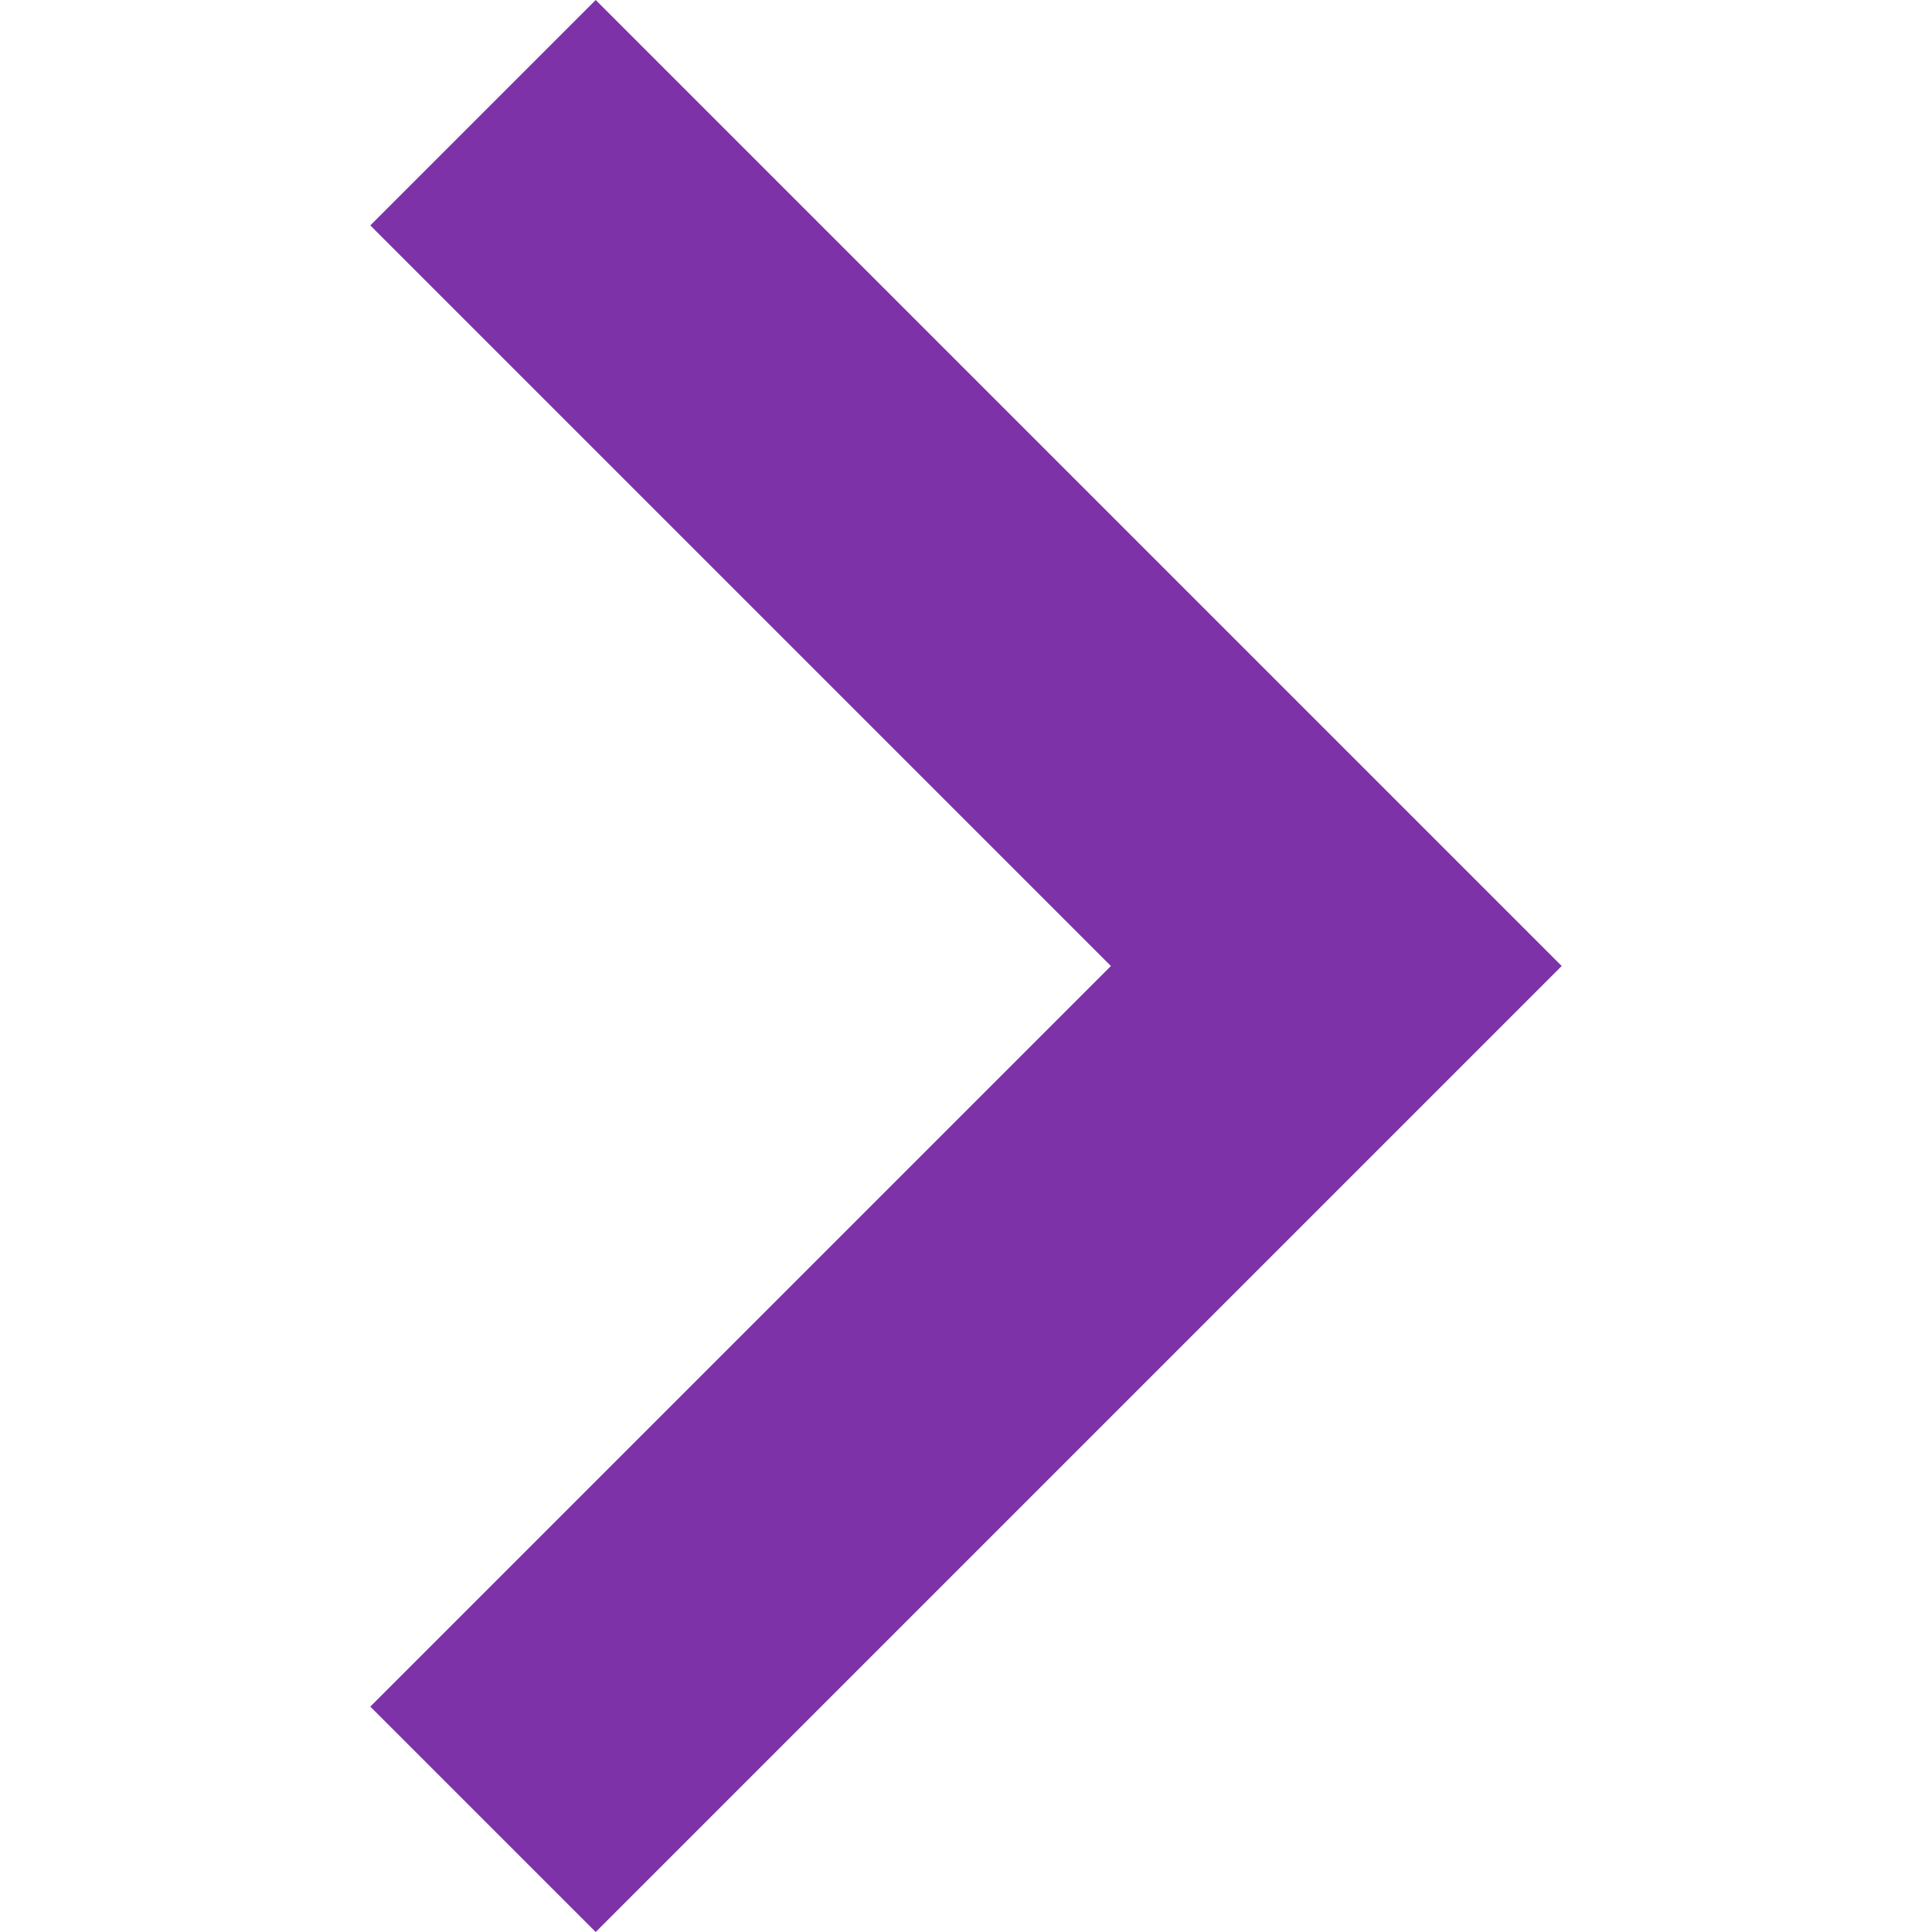
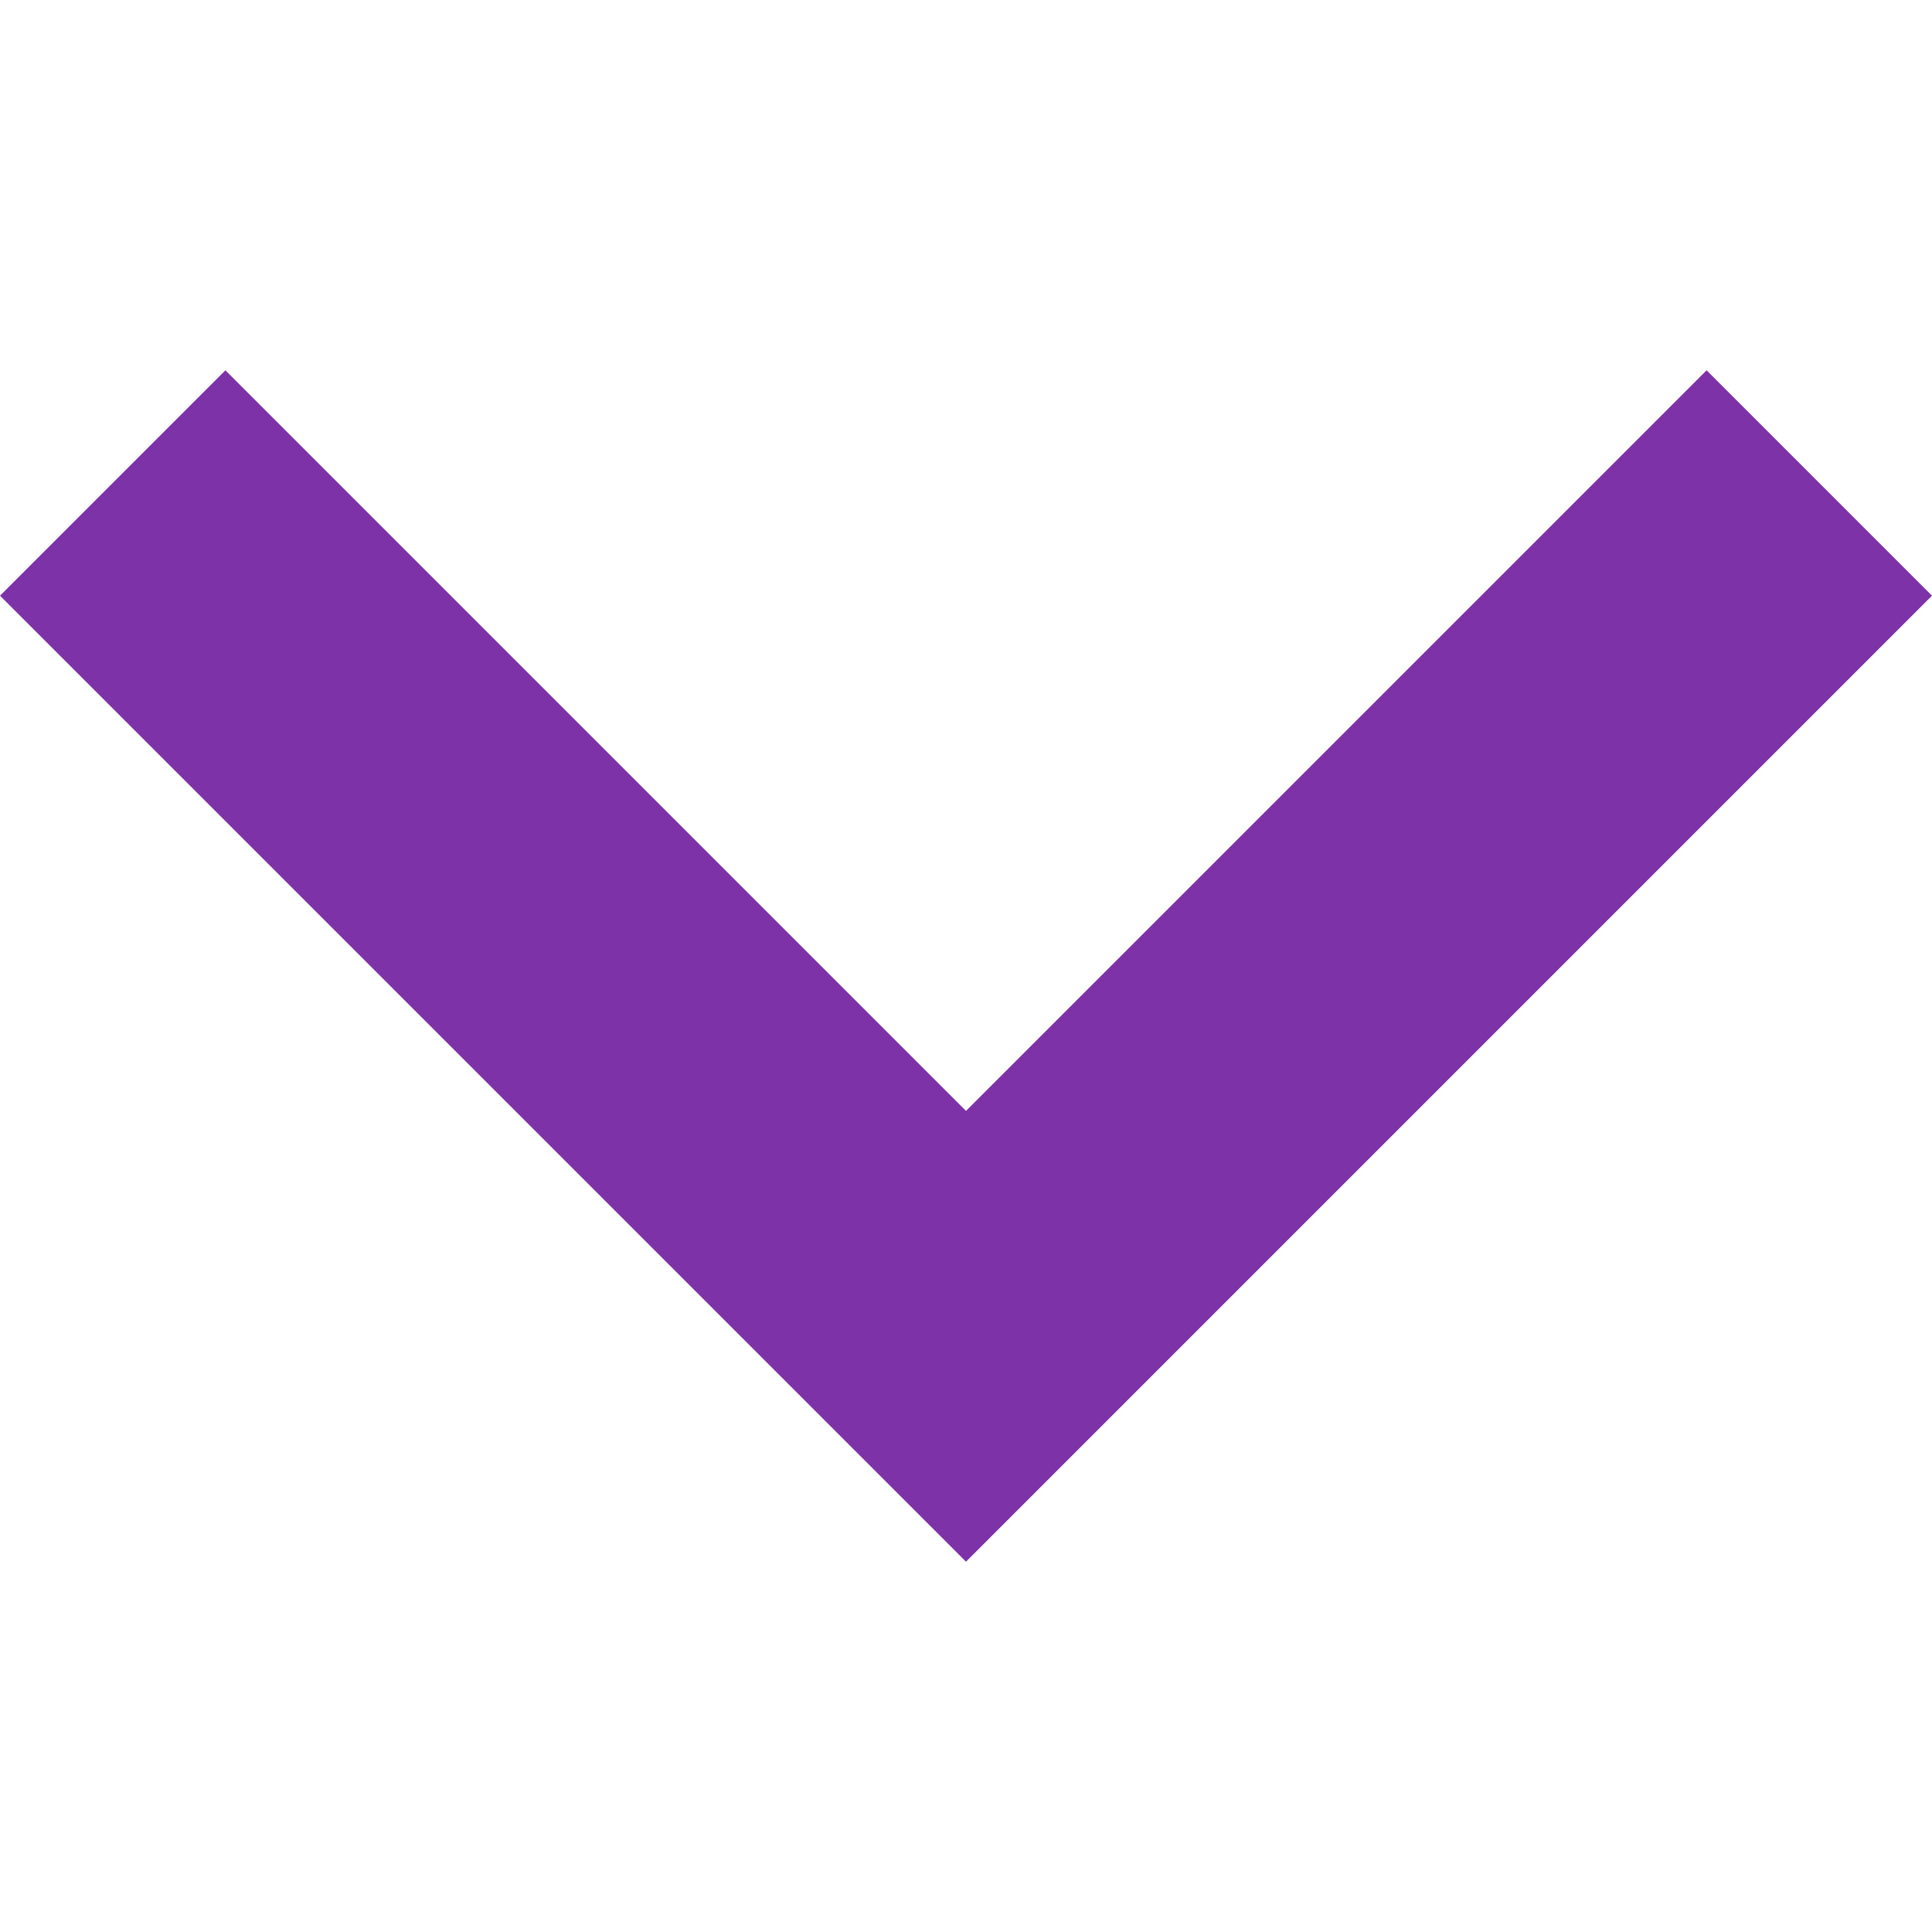
- <svg xmlns="http://www.w3.org/2000/svg" version="1.1" id="Capa_1" x="0px" y="0px" width="512px" height="512px" viewBox="0 0 306 306" style="enable-background:new 0 0 306 306;" xml:space="preserve">
-   <g>
+ <svg xmlns="http://www.w3.org/2000/svg" xml:space="preserve" style="enable-background:new 0 0 306 306;" viewBox="0 0 306 306" height="512px" width="512px" y="0px" x="0px" id="Capa_1" version="1.1">
+   <defs id="defs40" />
+   <g transform="matrix(0,1,-1,0,306,0)" id="g3">
    <g id="chevron-right">
-       <polygon points="247.35,153 94.35,0 58.65,35.7 175.95,153 58.65,270.3 94.35,306 " fill="#7d32a8" />
+       <polygon style="fill:#7d32a8" id="polygon6" points="247.35,153 94.35,0 58.65,35.7 175.95,153 58.65,270.3 94.35,306 " />
    </g>
  </g>
-   <g>
+   <g id="g8">
</g>
-   <g>
+   <g id="g10">
</g>
-   <g>
+   <g id="g12">
</g>
-   <g>
+   <g id="g14">
</g>
-   <g>
+   <g id="g16">
</g>
-   <g>
+   <g id="g18">
</g>
-   <g>
+   <g id="g20">
</g>
-   <g>
+   <g id="g22">
</g>
-   <g>
+   <g id="g24">
</g>
-   <g>
+   <g id="g26">
</g>
-   <g>
+   <g id="g28">
</g>
-   <g>
+   <g id="g30">
</g>
-   <g>
+   <g id="g32">
</g>
-   <g>
+   <g id="g34">
</g>
-   <g>
+   <g id="g36">
</g>
</svg>
